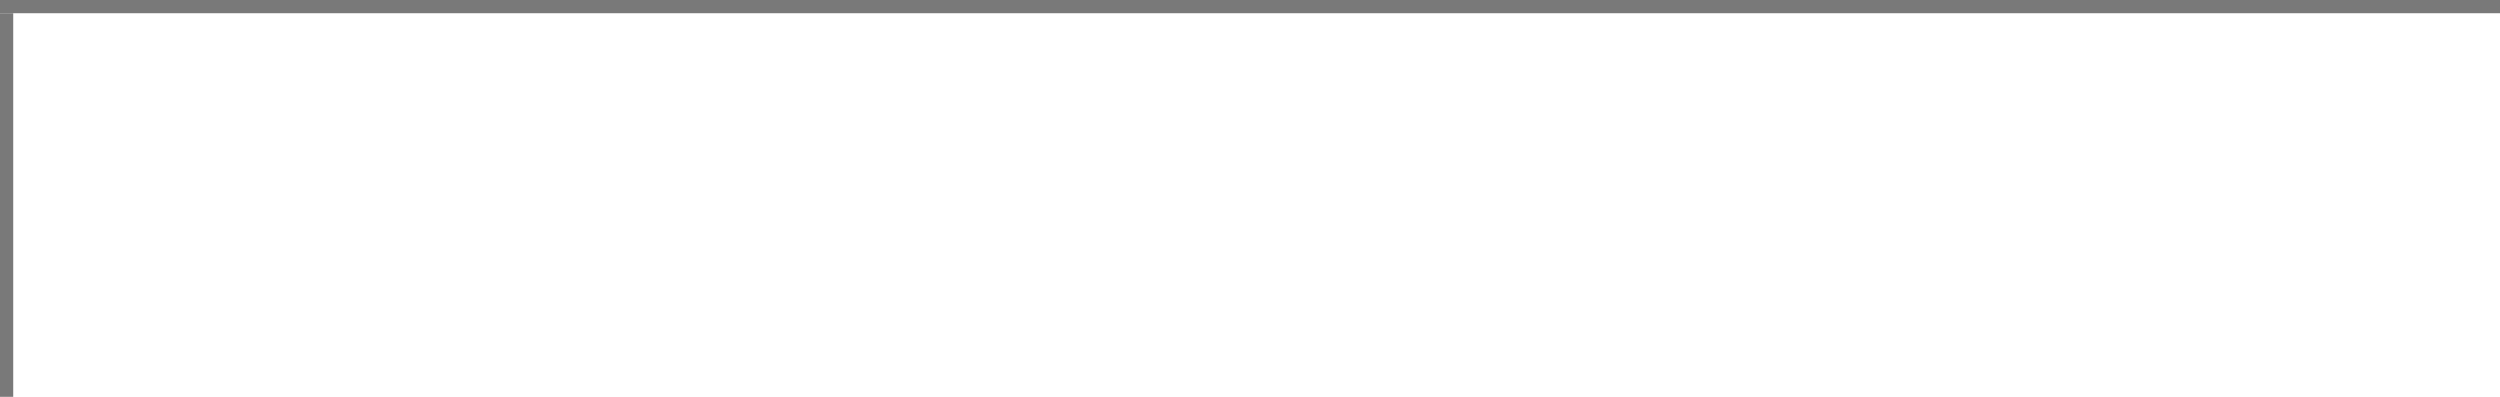
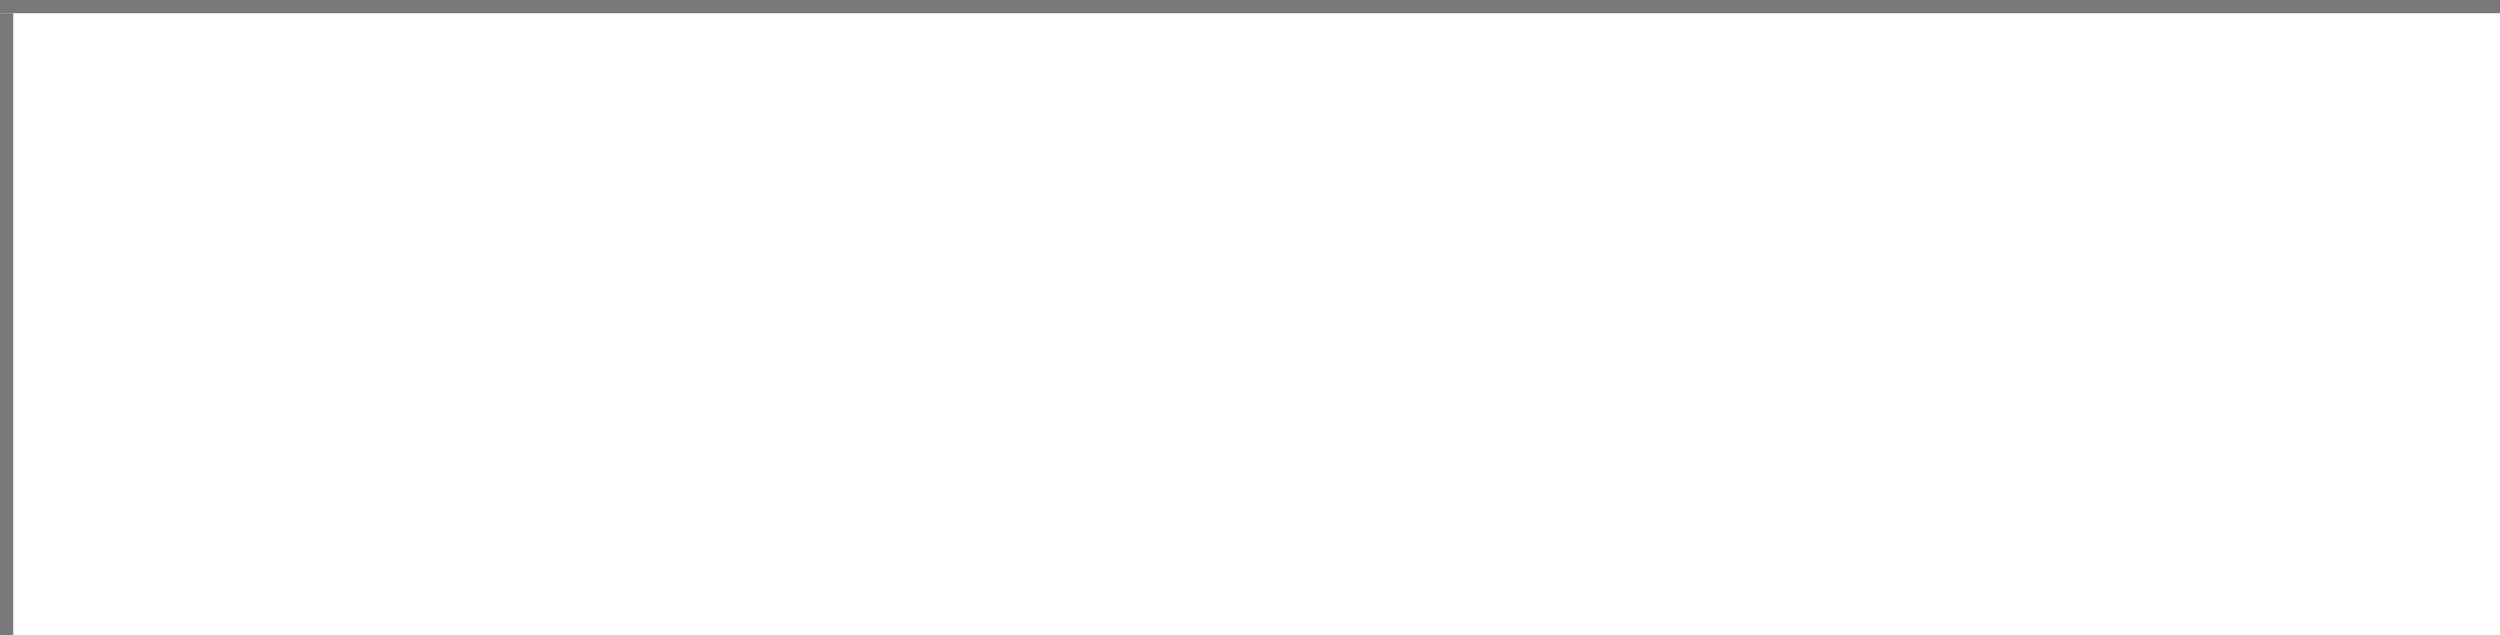
- <svg xmlns="http://www.w3.org/2000/svg" version="1.1" width="189px" height="30px" viewBox="352 1560 189 30">
-   <path d="M 1 1  L 189 1  L 189 30  L 1 30  L 1 1  Z " fill-rule="nonzero" fill="rgba(255, 255, 255, 1)" stroke="none" transform="matrix(1 0 0 1 352 1560 )" class="fill" />
-   <path d="M 0.5 1  L 0.5 30  " stroke-width="1" stroke-dasharray="0" stroke="rgba(121, 121, 121, 1)" fill="none" transform="matrix(1 0 0 1 352 1560 )" class="stroke" />
-   <path d="M 0 0.5  L 189 0.5  " stroke-width="1" stroke-dasharray="0" stroke="rgba(121, 121, 121, 1)" fill="none" transform="matrix(1 0 0 1 352 1560 )" class="stroke" />
+ <svg xmlns="http://www.w3.org/2000/svg" version="1.1" width="189px" height="48px" viewBox="352 1128 189 48">
+   <path d="M 1 1  L 189 1  L 189 48  L 1 48  L 1 1  Z " fill-rule="nonzero" fill="rgba(255, 255, 255, 1)" stroke="none" transform="matrix(1 0 0 1 352 1128 )" class="fill" />
+   <path d="M 0.5 1  L 0.5 48  " stroke-width="1" stroke-dasharray="0" stroke="rgba(121, 121, 121, 1)" fill="none" transform="matrix(1 0 0 1 352 1128 )" class="stroke" />
+   <path d="M 0 0.5  L 189 0.5  " stroke-width="1" stroke-dasharray="0" stroke="rgba(121, 121, 121, 1)" fill="none" transform="matrix(1 0 0 1 352 1128 )" class="stroke" />
</svg>
